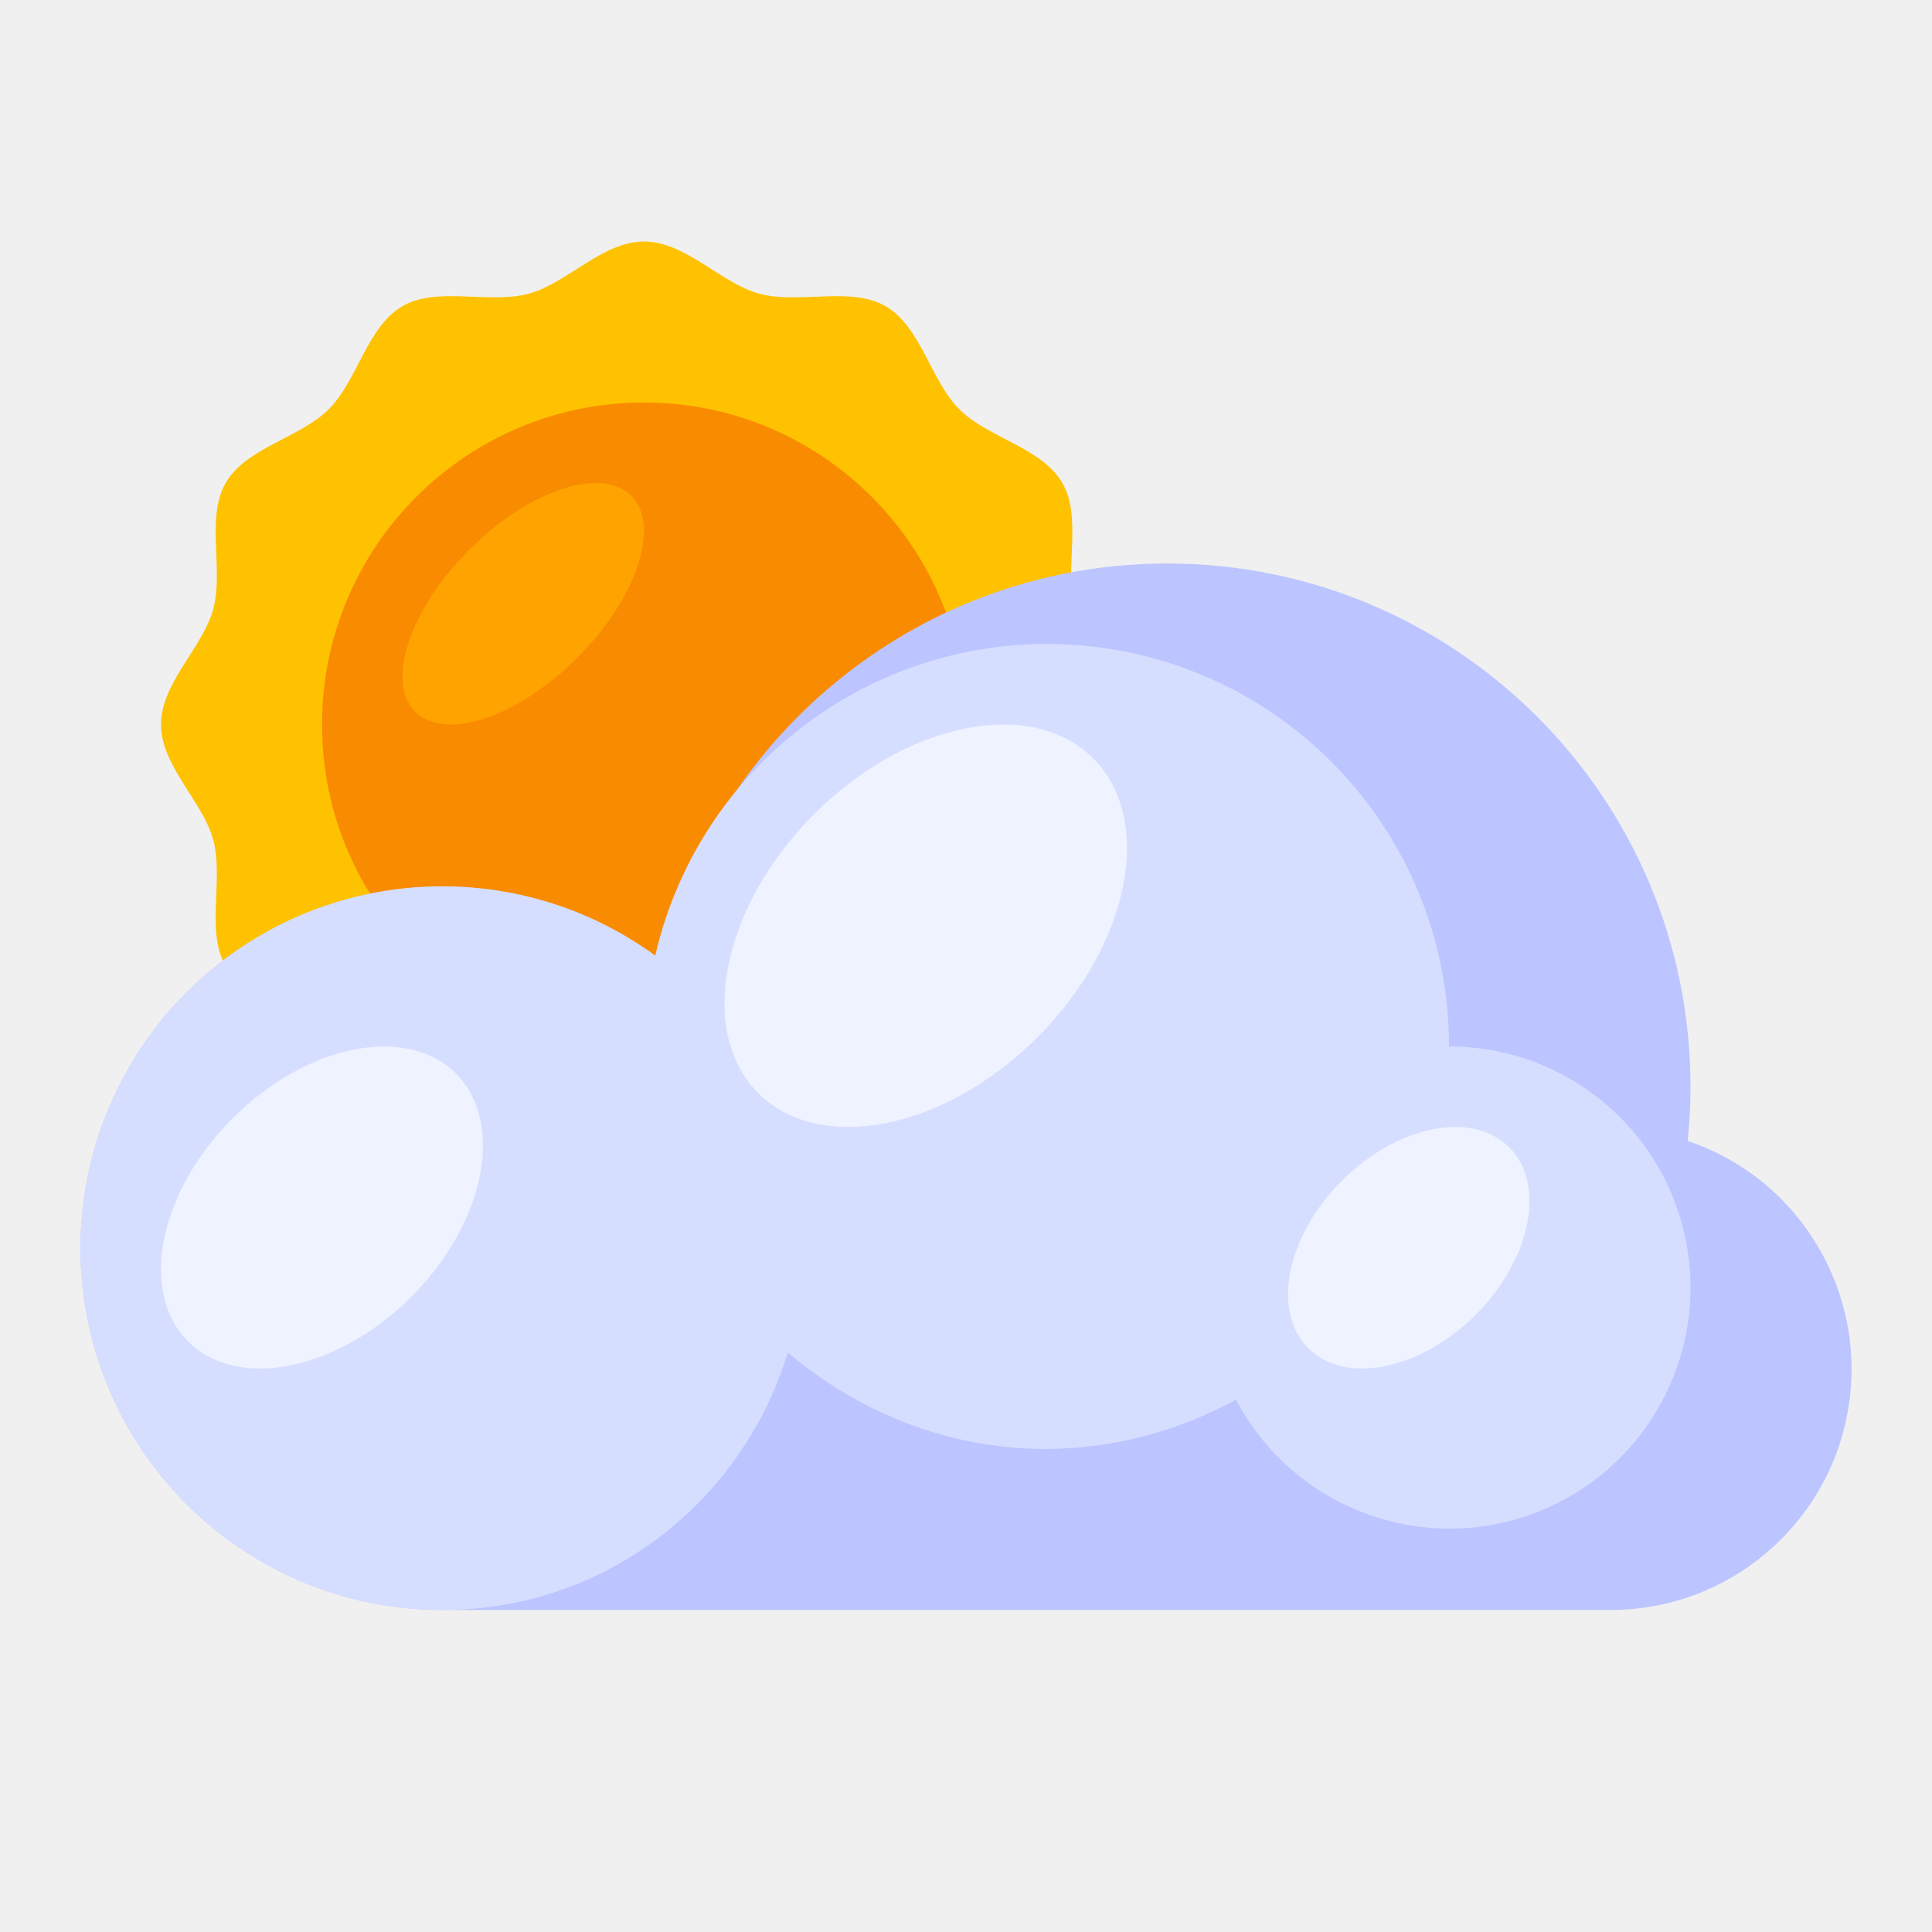
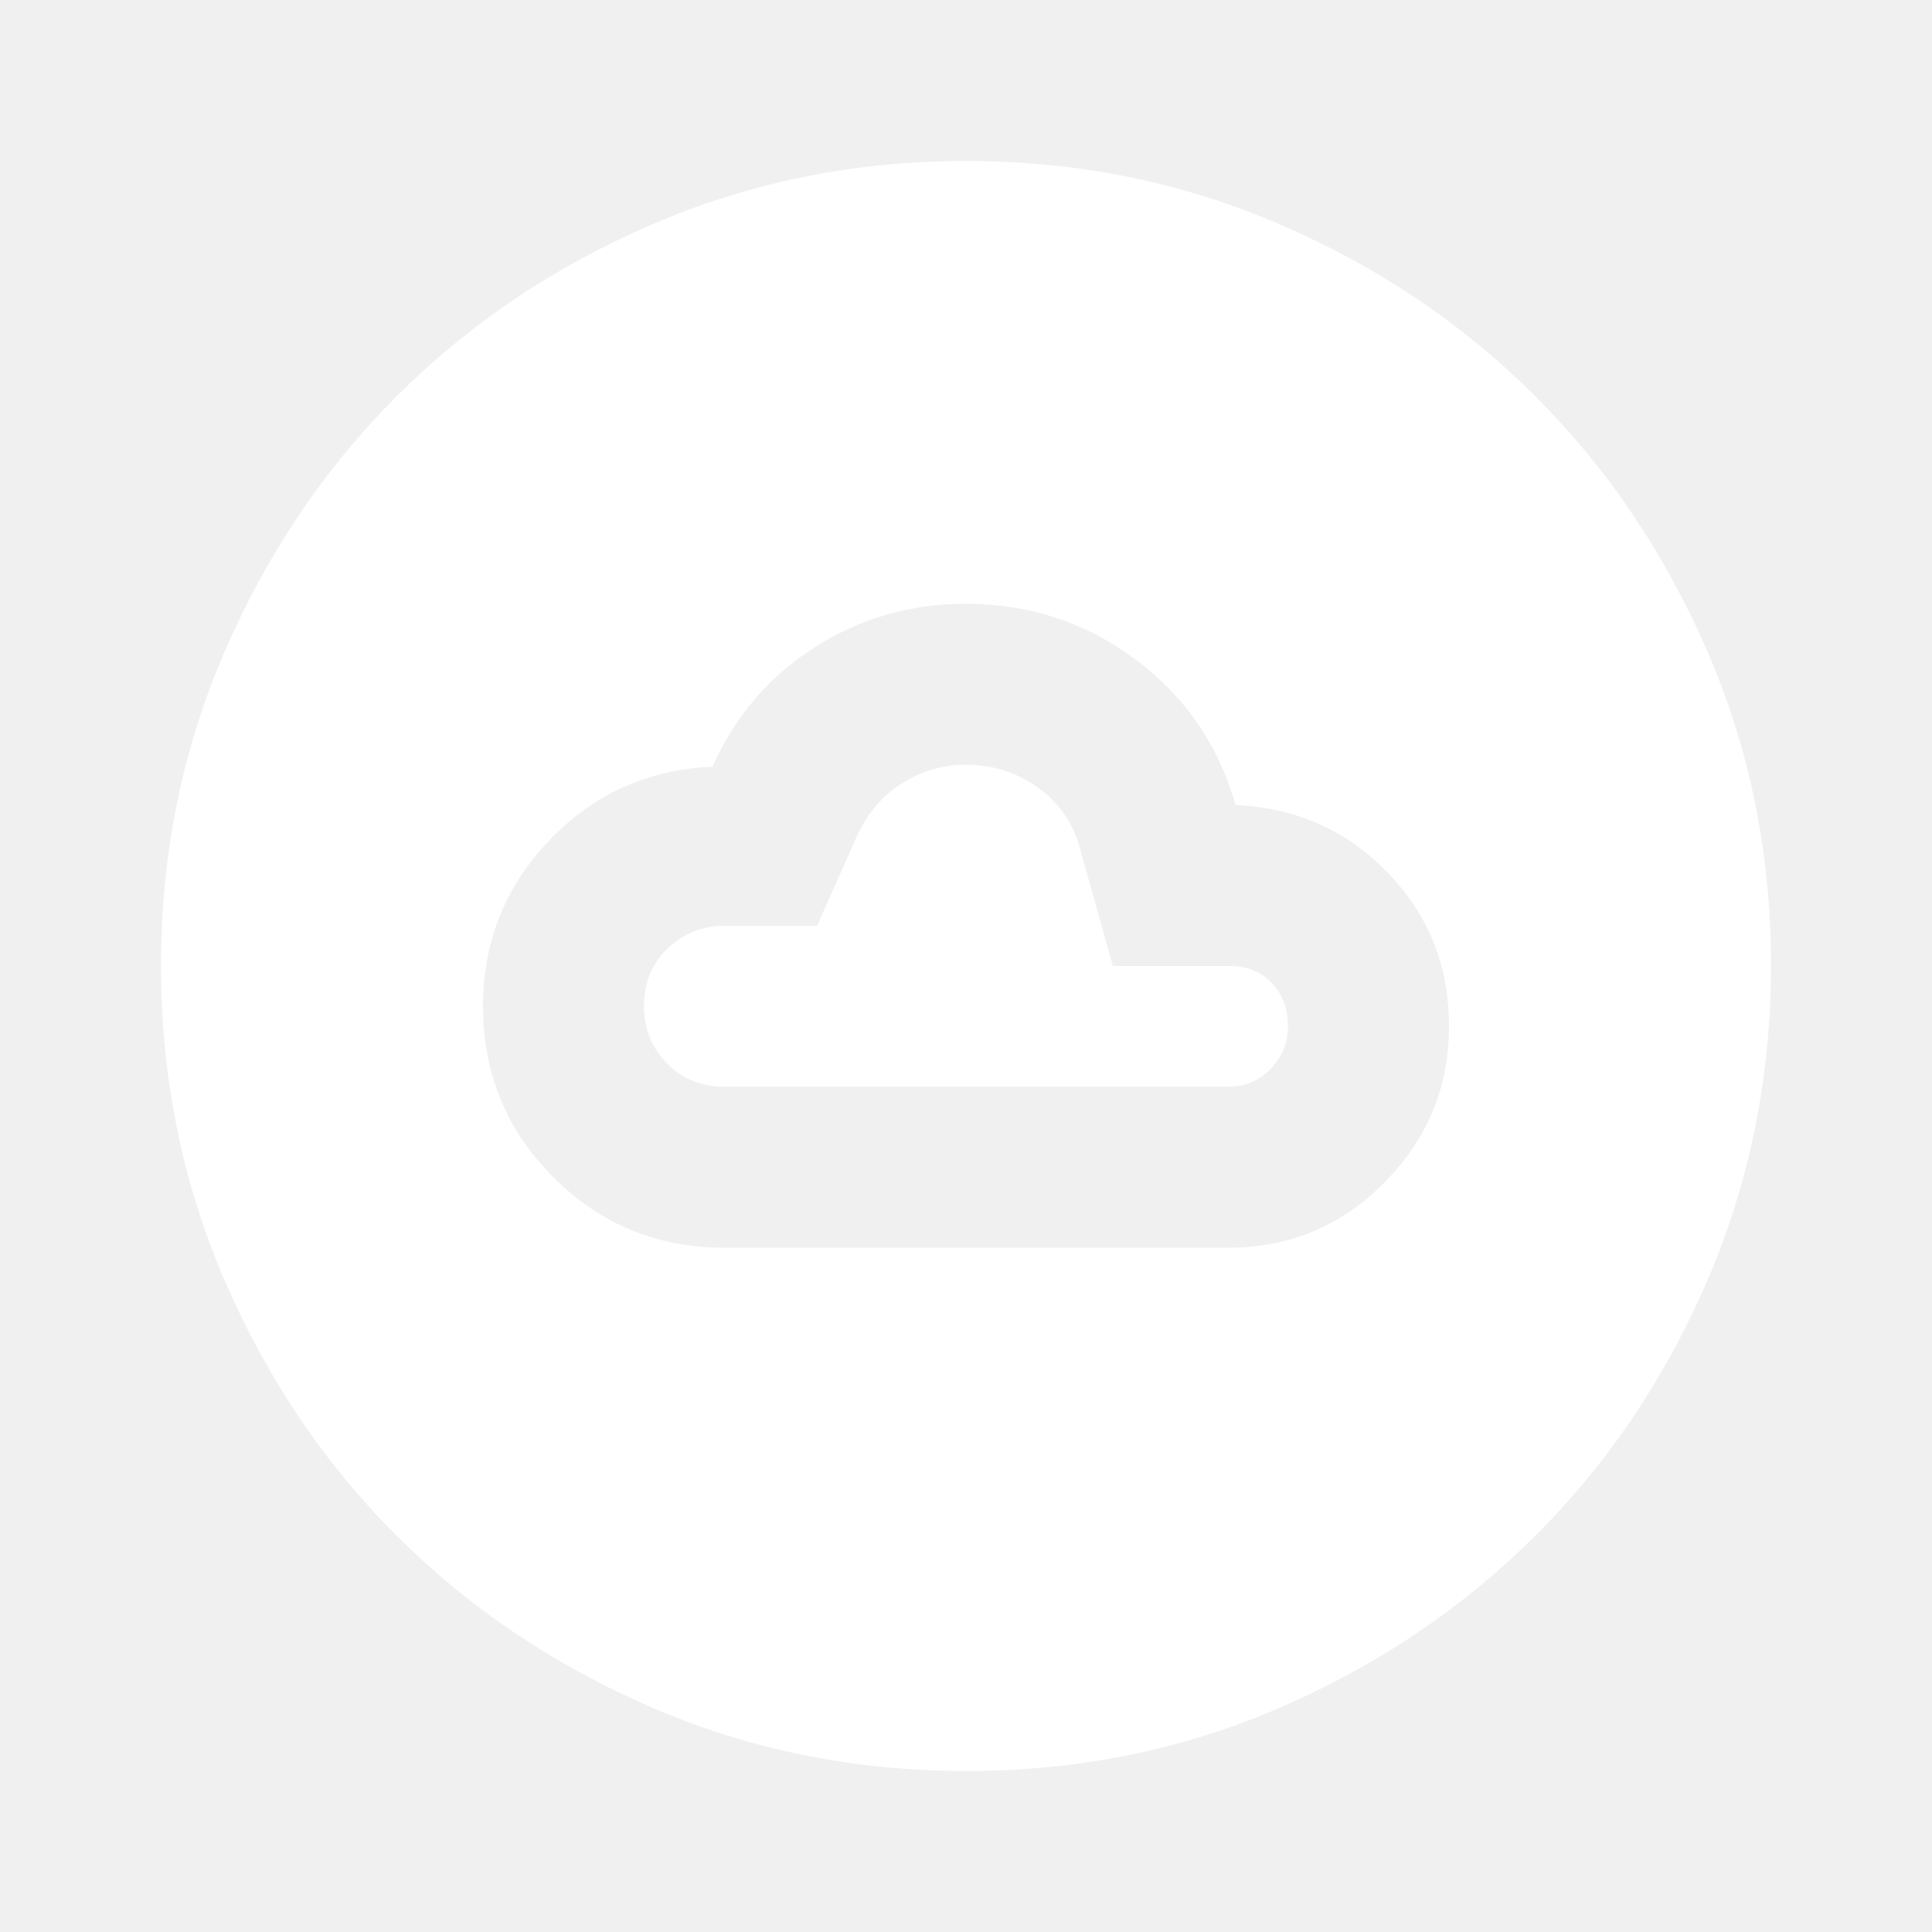
- <svg xmlns="http://www.w3.org/2000/svg" viewBox="0 0 512 512">
-   <path d="M298.667 192c0 11.026-11.13 20.442-13.849 30.61-2.812 10.515 2.035 24.213-3.293 33.419-5.404 9.337-19.742 11.95-27.32 19.528-7.579 7.576-10.194 21.912-19.53 27.313-9.206 5.326-22.903.476-33.417 3.287C191.095 308.873 181.686 320 170.667 320c-11.026 0-20.442-11.129-30.61-13.848-10.515-2.813-24.213 2.034-33.42-3.294-9.336-5.404-11.95-19.741-19.528-27.32-7.576-7.578-21.911-10.193-27.313-19.53-5.325-9.206-.476-22.902-3.286-33.417C53.794 212.428 42.667 203.02 42.667 192c0-11.026 11.129-20.442 13.848-30.61 2.812-10.515-2.035-24.213 3.293-33.419 5.405-9.337 19.742-11.95 27.321-19.528 7.578-7.576 10.193-21.912 19.53-27.313 9.206-5.326 22.902-.476 33.417-3.287C150.238 75.127 159.648 64 170.666 64c11.027 0 20.442 11.129 30.61 13.848 10.516 2.813 24.214-2.034 33.42 3.294 9.337 5.404 11.95 19.741 19.528 27.32 7.576 7.578 21.912 10.193 27.313 19.53 5.326 9.206.476 22.902 3.286 33.417 2.716 10.163 13.844 19.572 13.844 30.591z" style="fill:#ffc200" />
-   <circle cx="170.667" cy="192" r="85.333" style="fill:#f98b00" />
-   <ellipse cx="138.667" cy="160" rx="40.468" ry="20.234" transform="rotate(-45 138.667 160)" style="fill:#ffa300" />
-   <path d="M447.257 302.355A140.188 140.188 0 0 0 448 288a138.667 138.667 0 0 0-138.667-138.667c-64.945 0-119.306 44.713-134.375 104.989a95.855 95.855 0 1 0-57.625 172.345h309.334a63.833 63.833 0 0 0 20.59-124.312z" style="fill:#bcc5ff" />
-   <path d="M384 277.333a106.546 106.546 0 0 0-210.36-24.099 95.892 95.892 0 1 0-56.307 173.433c43.3 0 79.476-28.856 91.44-68.246C227.357 374.15 251.081 384 277.333 384a105.47 105.47 0 0 0 50.22-13.105A63.88 63.88 0 1 0 384 277.333z" style="fill:#d6deff" />
-   <ellipse cx="373.333" cy="330.667" rx="37.65" ry="25.1" transform="rotate(-45 373.333 330.667)" style="fill:#eff2ff" />
-   <ellipse cx="245.333" cy="245.333" rx="62.75" ry="41.834" transform="rotate(-45 245.333 245.333)" style="fill:#eff2ff" />
-   <ellipse cx="85.333" cy="320" rx="50.2" ry="33.467" transform="rotate(-45 85.333 320)" style="fill:#eff2ff" />
+ <svg xmlns="http://www.w3.org/2000/svg" width="1.4em" height="1.4em" viewBox="0 0 24 24">
+   <rect width="24" height="24" fill="none" />
+   <path fill="white" d="M9 15.5h6.25q1.15 0 1.95-.812t.8-1.938t-.763-1.912T15.35 10q-.325-1.125-1.25-1.812T12 7.5q-1.025 0-1.875.538T8.85 9.525q-1.2.05-2.025.913T6 12.5q0 1.25.875 2.125T9 15.5m0-2q-.425 0-.712-.288T8 12.5t.275-.7t.675-.3h1.2l.5-1.125q.2-.425.563-.65T12 9.5q.5 0 .9.288t.525.787l.4 1.425h1.45q.325 0 .525.213t.2.537q0 .3-.212.525t-.538.225zm3 8.5q-2.075 0-3.9-.788t-3.175-2.137T2.788 15.9T2 12t.788-3.9t2.137-3.175T8.1 2.788T12 2t3.9.788t3.175 2.137T21.213 8.1T22 12t-.788 3.9t-2.137 3.175t-3.175 2.138T12 22" />
</svg>
